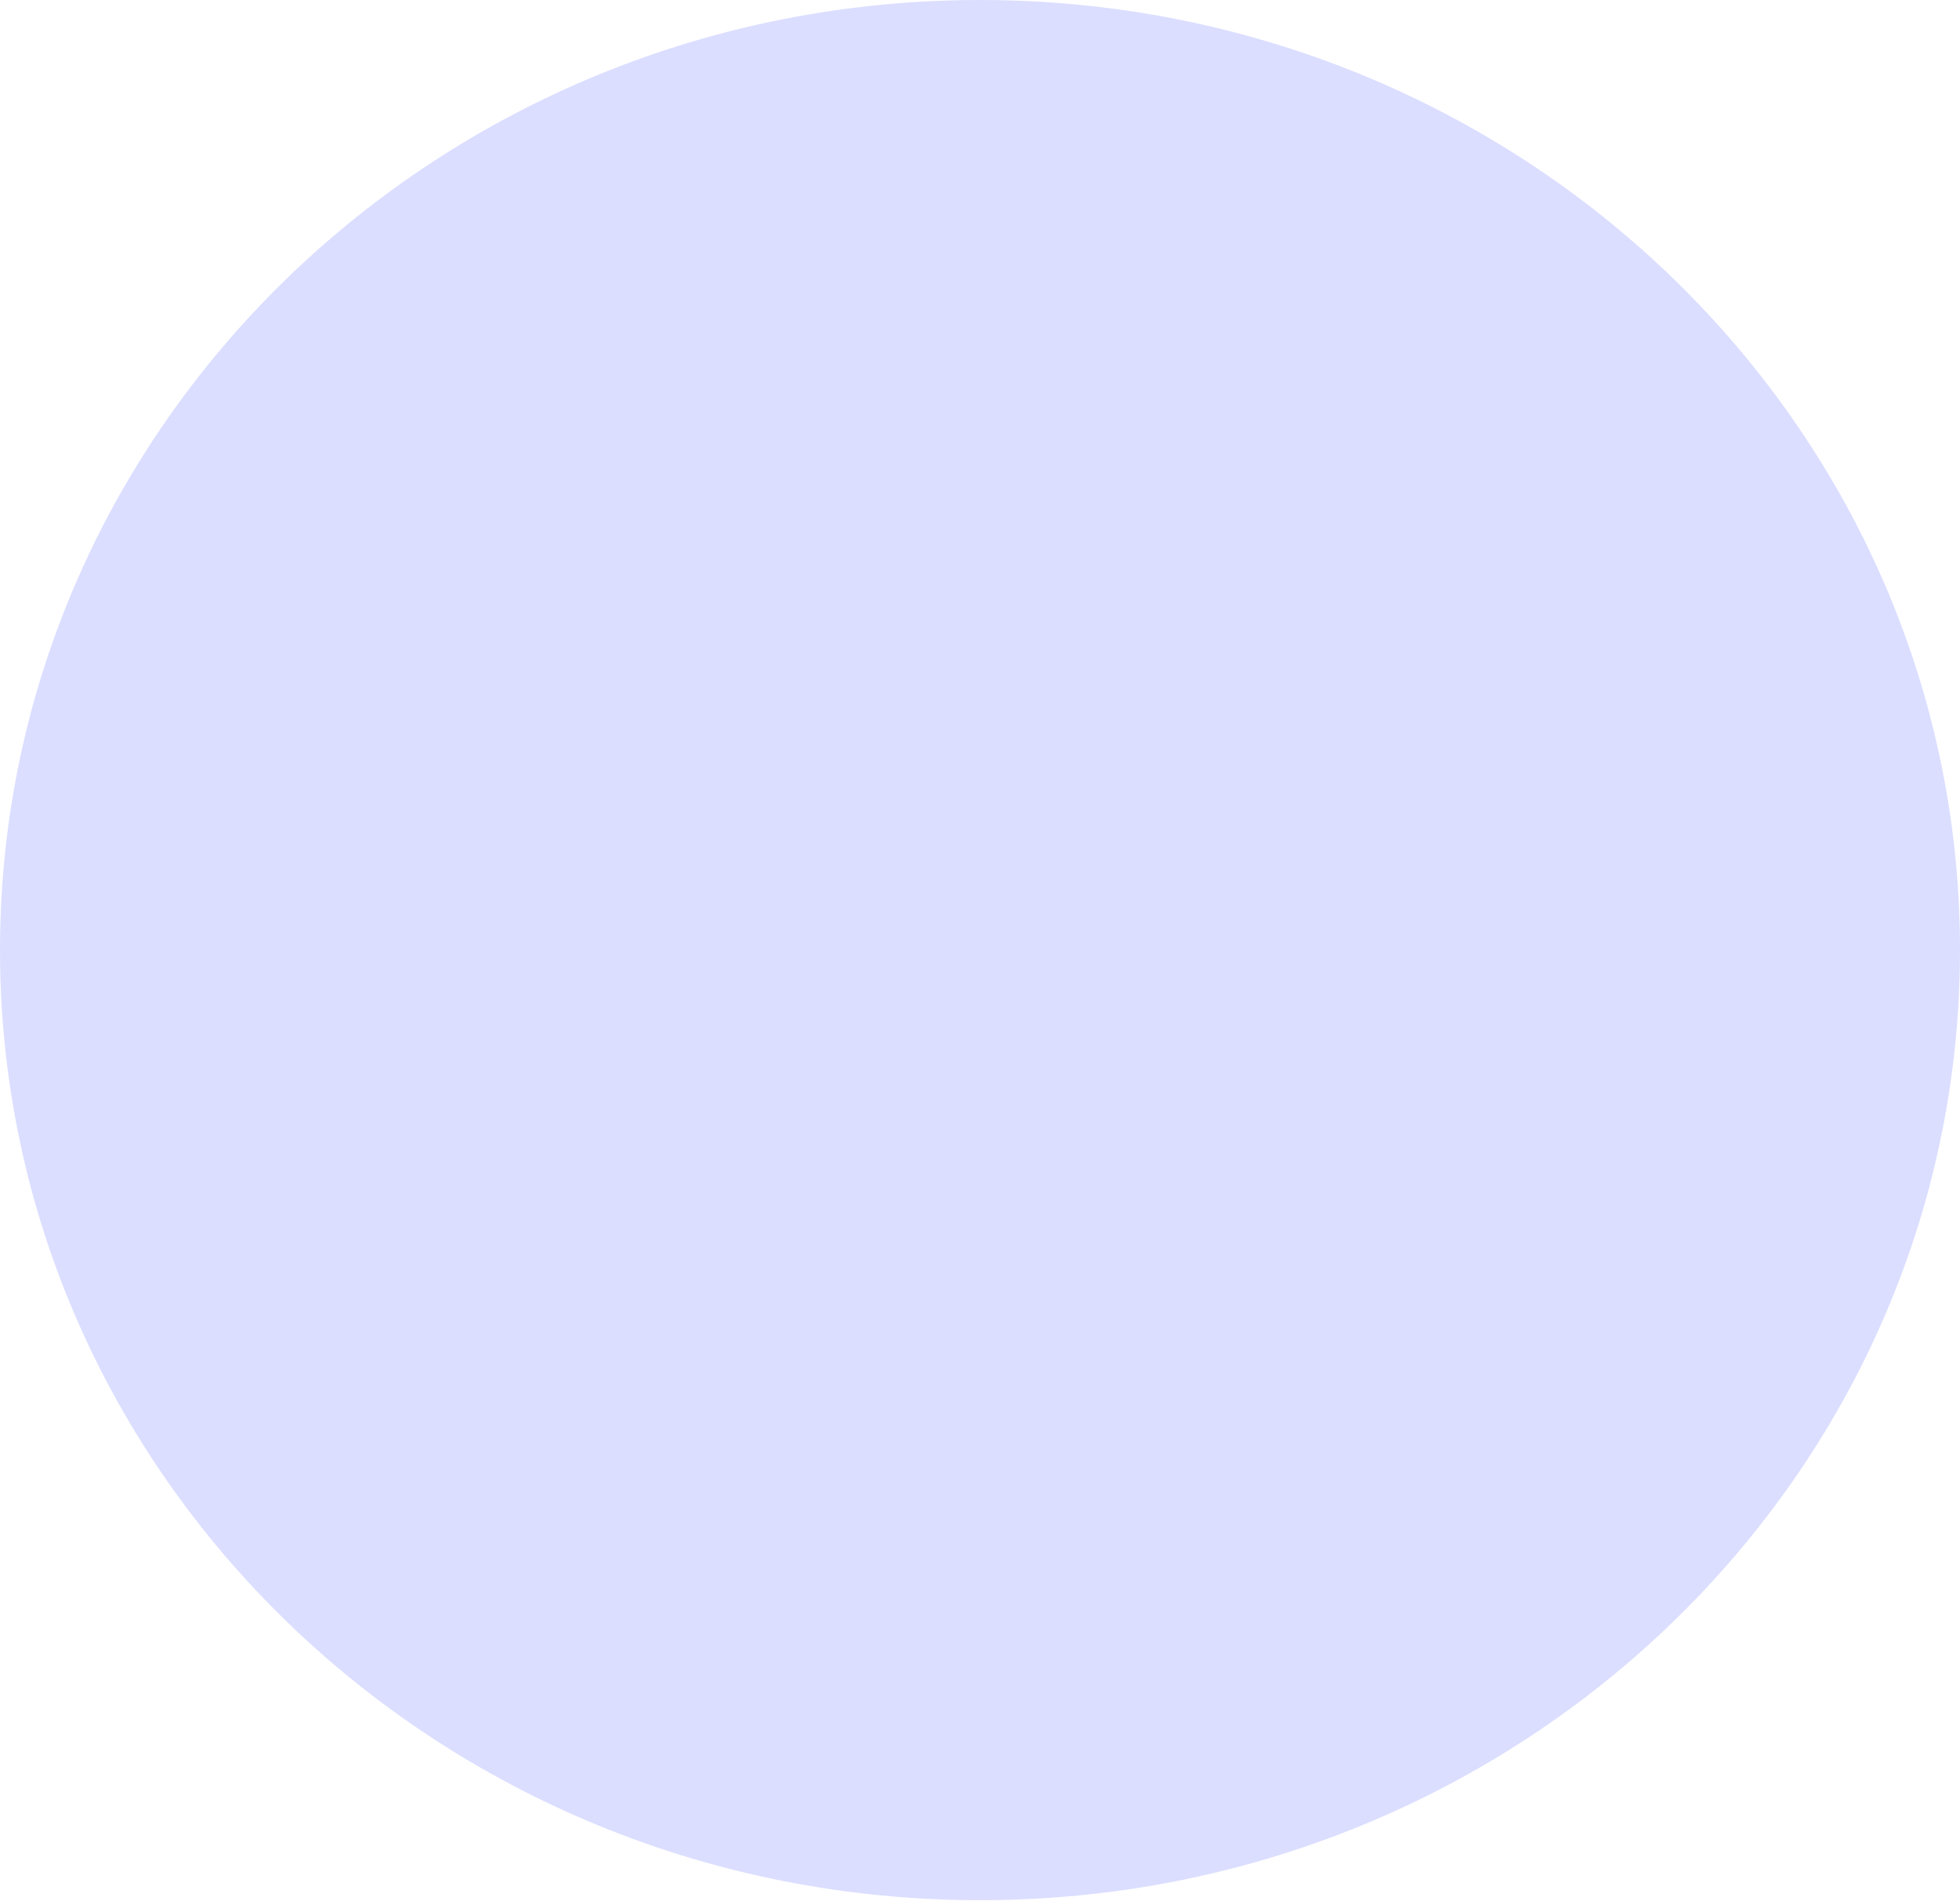
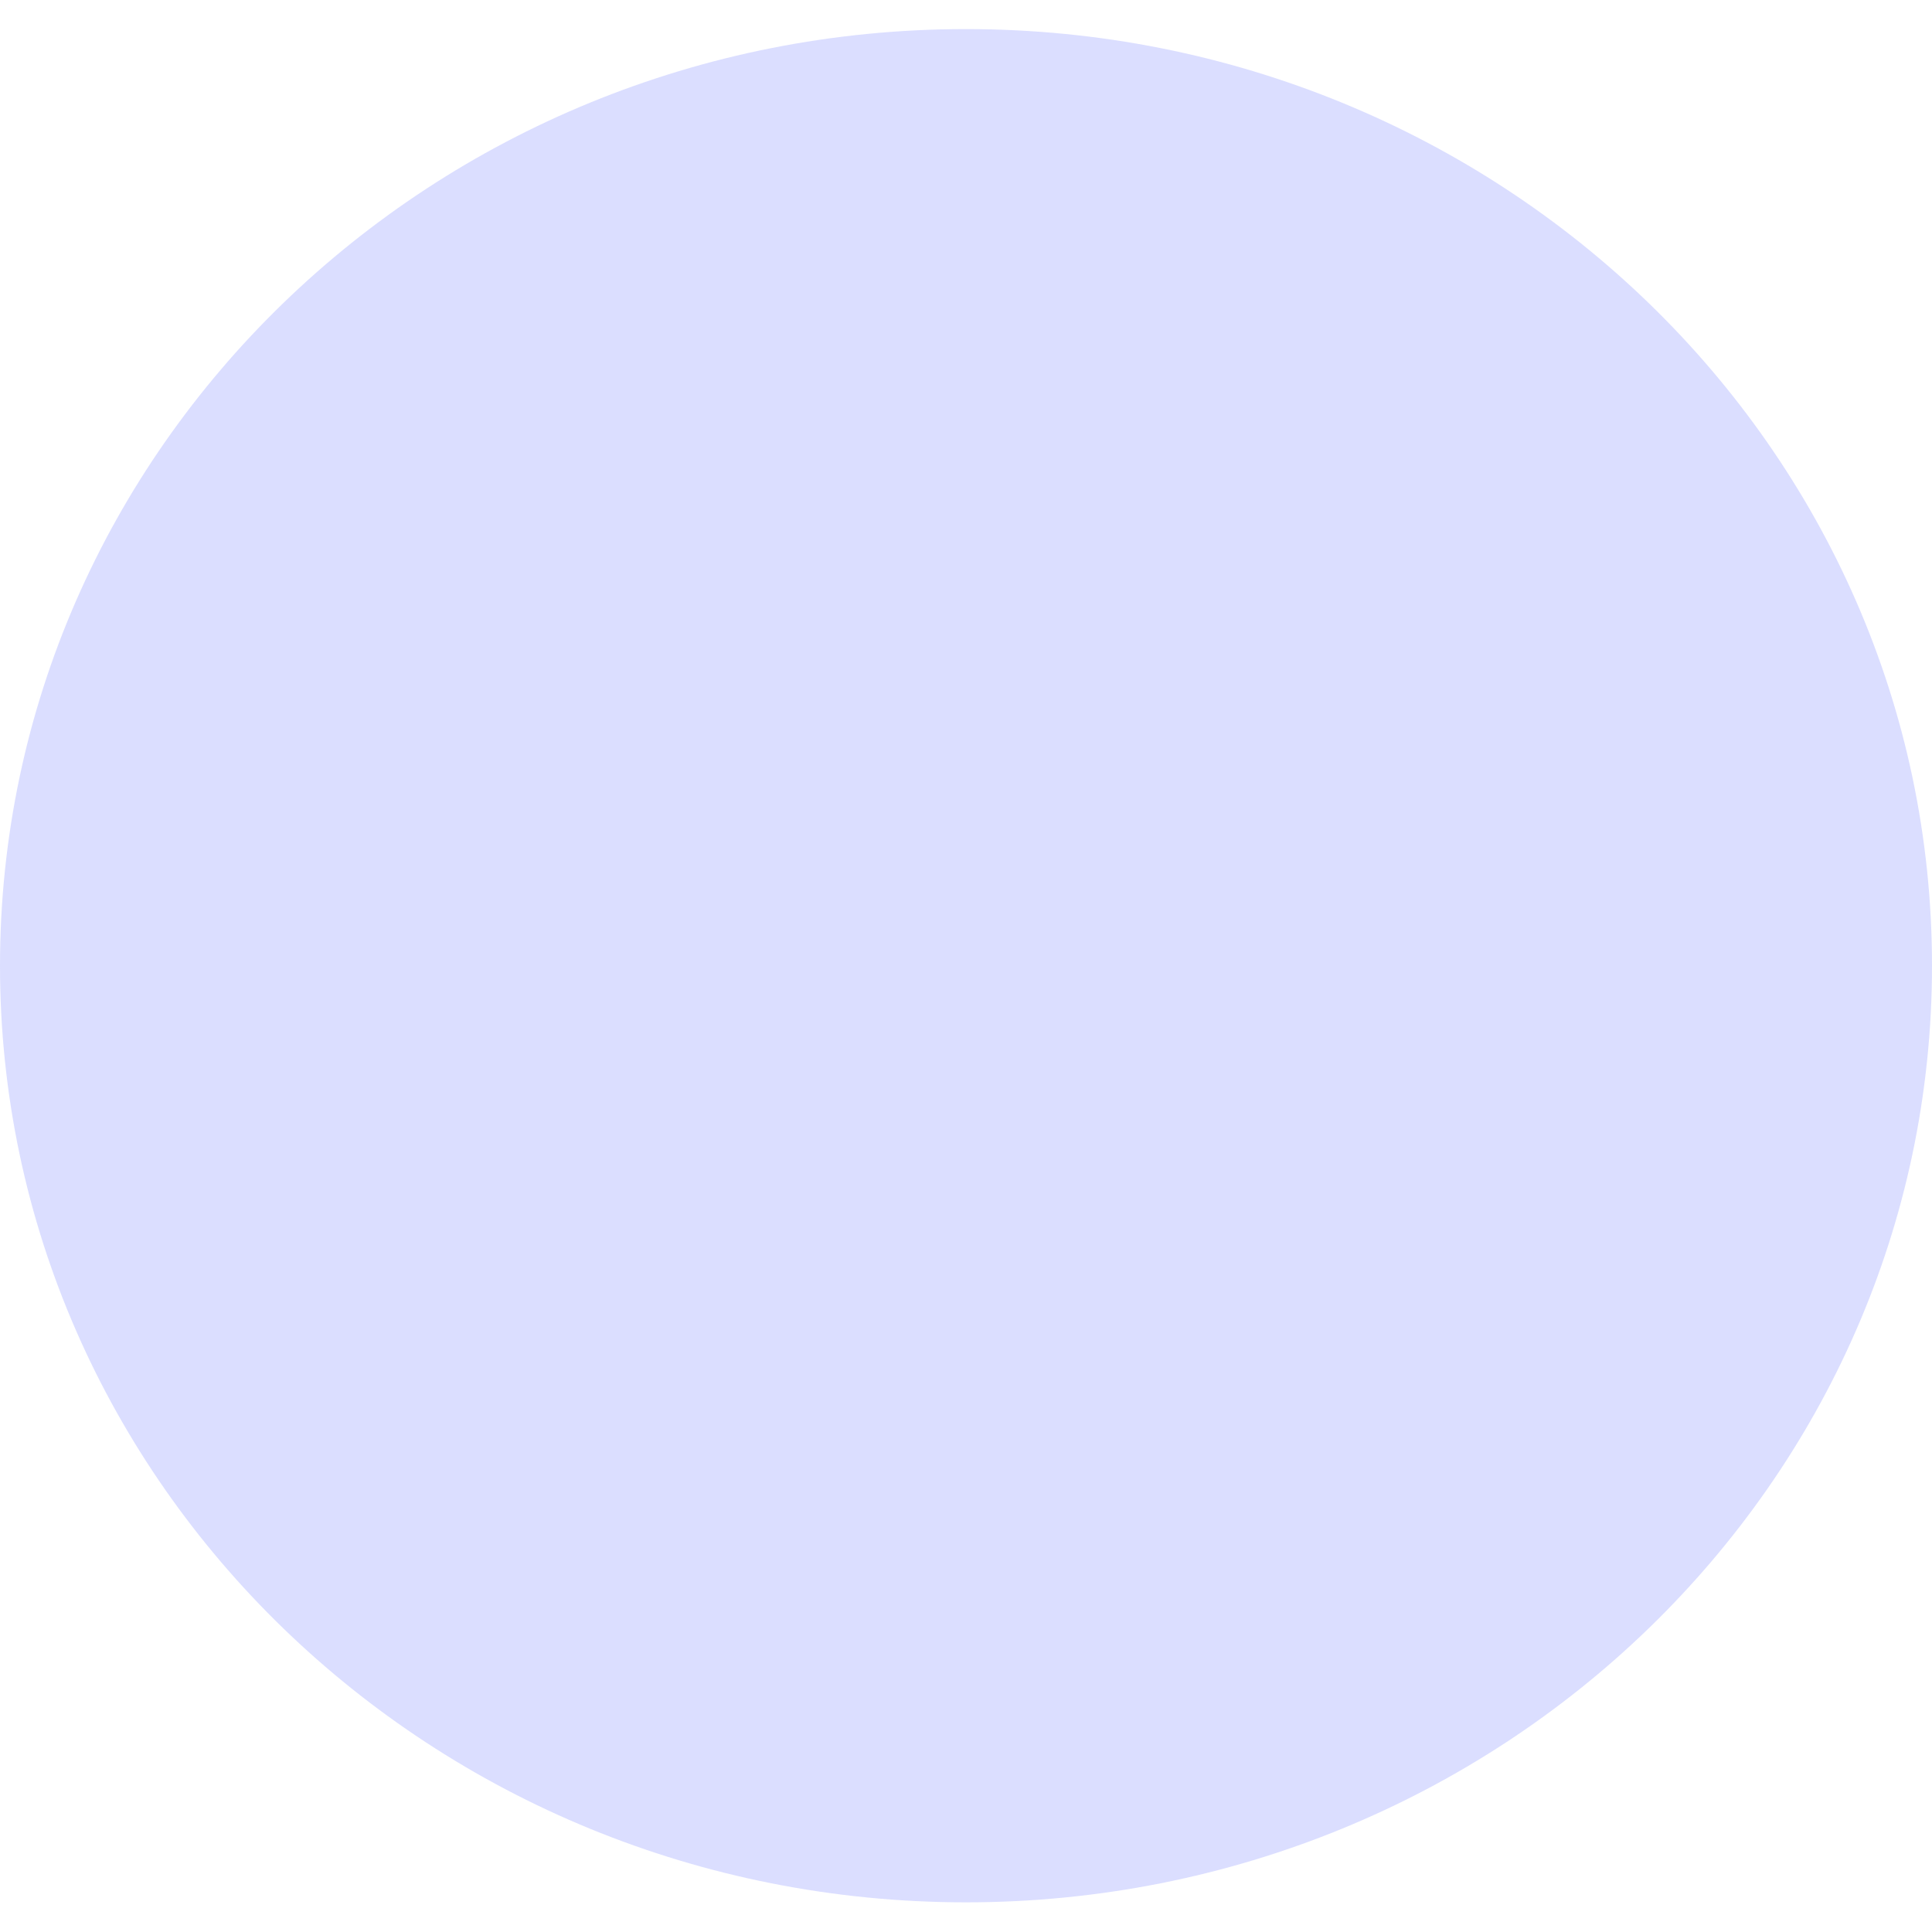
- <svg xmlns="http://www.w3.org/2000/svg" width="797" height="773" viewBox="0 0 797 773" fill="none">
+ <svg xmlns="http://www.w3.org/2000/svg" width="610" height="610" viewBox="0 0 797 773" fill="none">
  <ellipse cx="398.5" cy="386.38" rx="398.5" ry="386.38" fill="#B3B9FF" fill-opacity="0.47" />
</svg>
